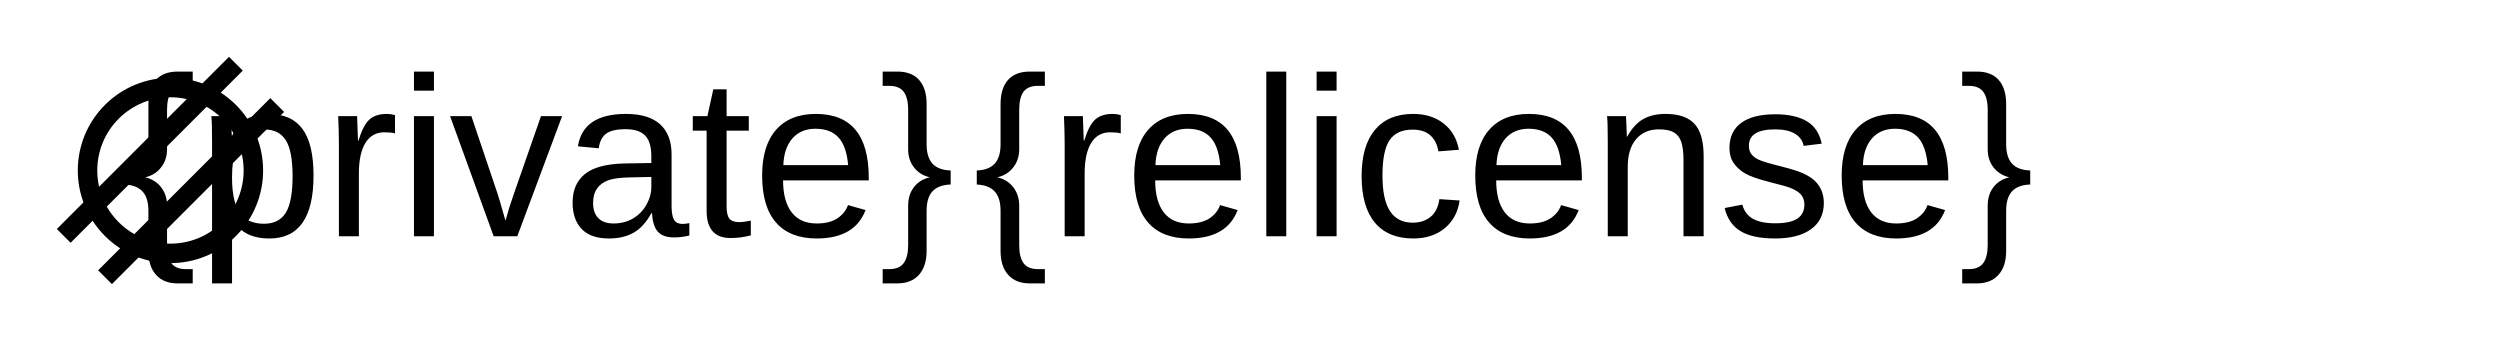
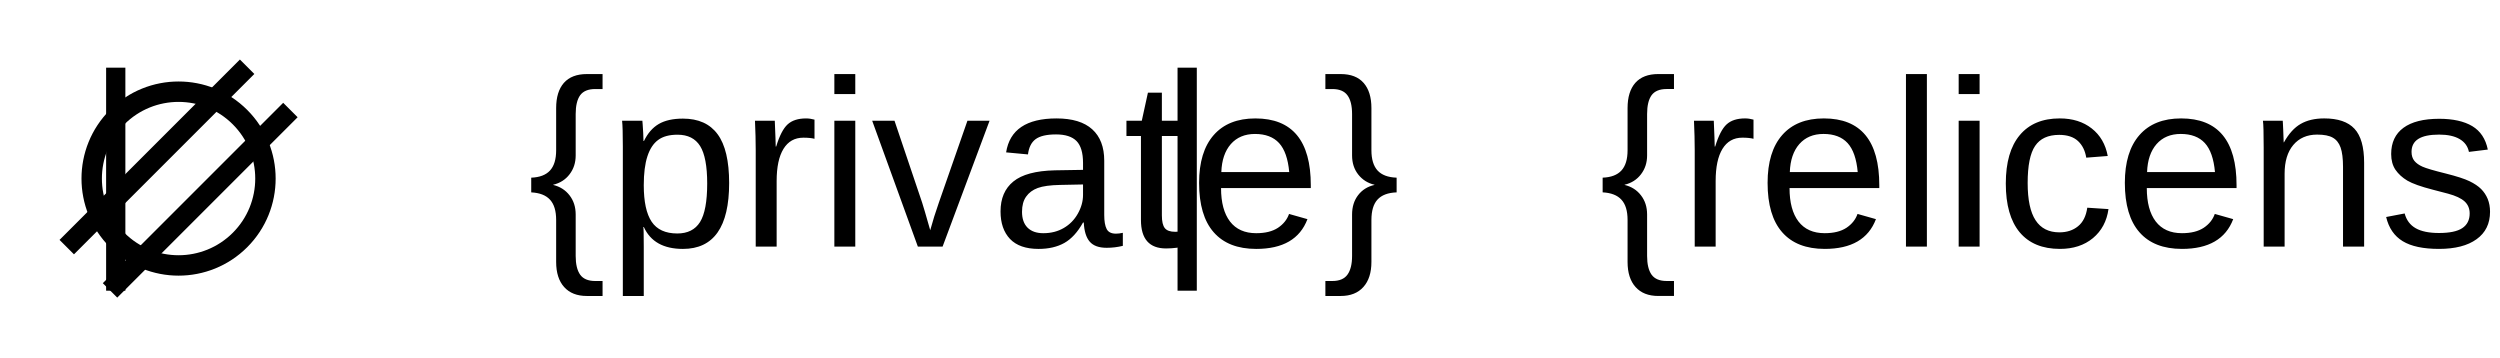
- <svg xmlns="http://www.w3.org/2000/svg" width="440" height="60" id="svg2" version="1.1">
+ <svg xmlns="http://www.w3.org/2000/svg" width="420" height="60" id="svg2" version="1.1">
  <defs id="defs3106" />
  <g id="layer1" transform="translate(0,-992.3622)">
    <g transform="matrix(0.03428397,0,0,0.03428397,12.85802,1003.425)" id="layer1-3">
      <g transform="matrix(0.7071068,0.7071068,-0.7071068,0.7071068,537.0257,-191.7703)" id="g3778">
        <path style="color:#000000;fill:none;stroke:#000000;stroke-width:157.051;stroke-miterlimit:4;stroke-opacity:1;stroke-dasharray:none;marker:none;visibility:visible;display:inline;overflow:visible;enable-background:accumulate" id="path2985" d="m 820,137.143 c 0,369.242 -299.33,668.571 -668.571,668.571 -369.242,0 -668.571,-299.33 -668.571,-668.571 0,-369.242 299.33,-668.571 668.571,-668.571 369.242,0 668.571,299.33 668.571,668.571 z" transform="matrix(0.6367347,0,0,0.6367347,403.5802,465.0386)" />
        <rect style="color:#000000;fill:#000000;fill-opacity:1;stroke:none;stroke-width:0;marker:none;visibility:visible;display:inline;overflow:visible;enable-background:accumulate" id="rect3755" width="100" height="1250" x="600" y="-72.638" />
        <rect y="-72.638" x="300" height="1250" width="100" id="rect3757" style="color:#000000;fill:#000000;fill-opacity:1;stroke:none;stroke-width:0;marker:none;visibility:visible;display:inline;overflow:visible;enable-background:accumulate" />
      </g>
    </g>
-     <g id="g3074" transform="translate(-37.52918,17.16583)">
-       <text xml:space="preserve" style="font-size:40px;font-style:normal;font-weight:normal;line-height:125%;letter-spacing:0px;word-spacing:0px;fill:#000000;fill-opacity:1;stroke:none;font-family:Sans" x="278.369" y="1016.778" id="text3356">
-         <tspan id="tspan3358" x="278.369" y="1016.778" style="font-size:40px;font-style:normal;font-variant:normal;font-weight:normal;font-stretch:normal;text-align:end;text-anchor:end;font-family:Arial;-inkscape-font-specification:Arial">{private}</tspan>
-       </text>
-     </g>
-     <g transform="translate(150.4708,17.16583)" id="g3043">
-       <text id="text3045" y="1016.778" x="280.369" style="font-size:40px;font-style:normal;font-weight:normal;line-height:125%;letter-spacing:0px;word-spacing:0px;fill:#000000;fill-opacity:1;stroke:none;font-family:Sans" xml:space="preserve">
-         <tspan style="font-size:40px;font-style:normal;font-variant:normal;font-weight:normal;font-stretch:normal;text-align:end;text-anchor:end;font-family:Arial;-inkscape-font-specification:Arial" y="1016.778" x="280.369" id="tspan3047">{relicense}</tspan>
+     <text id="text3356" y="1033.788" x="88.574" style="font-size:40px;font-style:normal;font-weight:normal;line-height:125%;letter-spacing:0px;word-spacing:0px;fill:#000000;fill-opacity:1;stroke:none;font-family:Sans" xml:space="preserve">
+       <tspan style="font-size:40px;font-style:normal;font-variant:normal;font-weight:normal;font-stretch:normal;text-align:start;text-anchor:start;font-family:Arial;-inkscape-font-specification:Arial" y="1033.788" x="88.574" id="tspan3358">{private}</tspan>
+     </text>
+     <text xml:space="preserve" style="font-size:40px;font-style:normal;font-weight:normal;line-height:125%;letter-spacing:0px;word-spacing:0px;fill:#000000;fill-opacity:1;stroke:none;font-family:Sans" x="256.641" y="1032.714" id="text3062">
+       <tspan id="tspan3064" x="256.641" y="1032.714" style="font-size:40px;font-style:normal;font-variant:normal;font-weight:normal;font-stretch:normal;text-align:end;text-anchor:end;font-family:Arial;-inkscape-font-specification:Arial">|</tspan>
+     </text>
+     <text xml:space="preserve" style="font-size:40px;font-style:normal;font-weight:normal;line-height:125%;letter-spacing:0px;word-spacing:0px;fill:#000000;fill-opacity:1;stroke:none;font-family:Sans" x="76.641" y="1032.714" id="text3062-3">
+       <tspan id="tspan3064-6" x="76.641" y="1032.714" style="font-size:40px;font-style:normal;font-variant:normal;font-weight:normal;font-stretch:normal;text-align:end;text-anchor:end;font-family:Arial;-inkscape-font-specification:Arial">|</tspan>
+     </text>
+     <g transform="translate(208.2052,17.00958)" id="g3043">
+       <text id="text3045" y="1016.778" x="60.369" style="font-size:40px;font-style:normal;font-weight:normal;line-height:125%;letter-spacing:0px;word-spacing:0px;fill:#000000;fill-opacity:1;stroke:none;font-family:Sans" xml:space="preserve">
+         <tspan style="font-size:40px;font-style:normal;font-variant:normal;font-weight:normal;font-stretch:normal;text-align:start;text-anchor:start;font-family:Arial;-inkscape-font-specification:Arial" y="1016.778" x="60.369" id="tspan3047">{relicense}</tspan>
      </text>
    </g>
  </g>
</svg>
